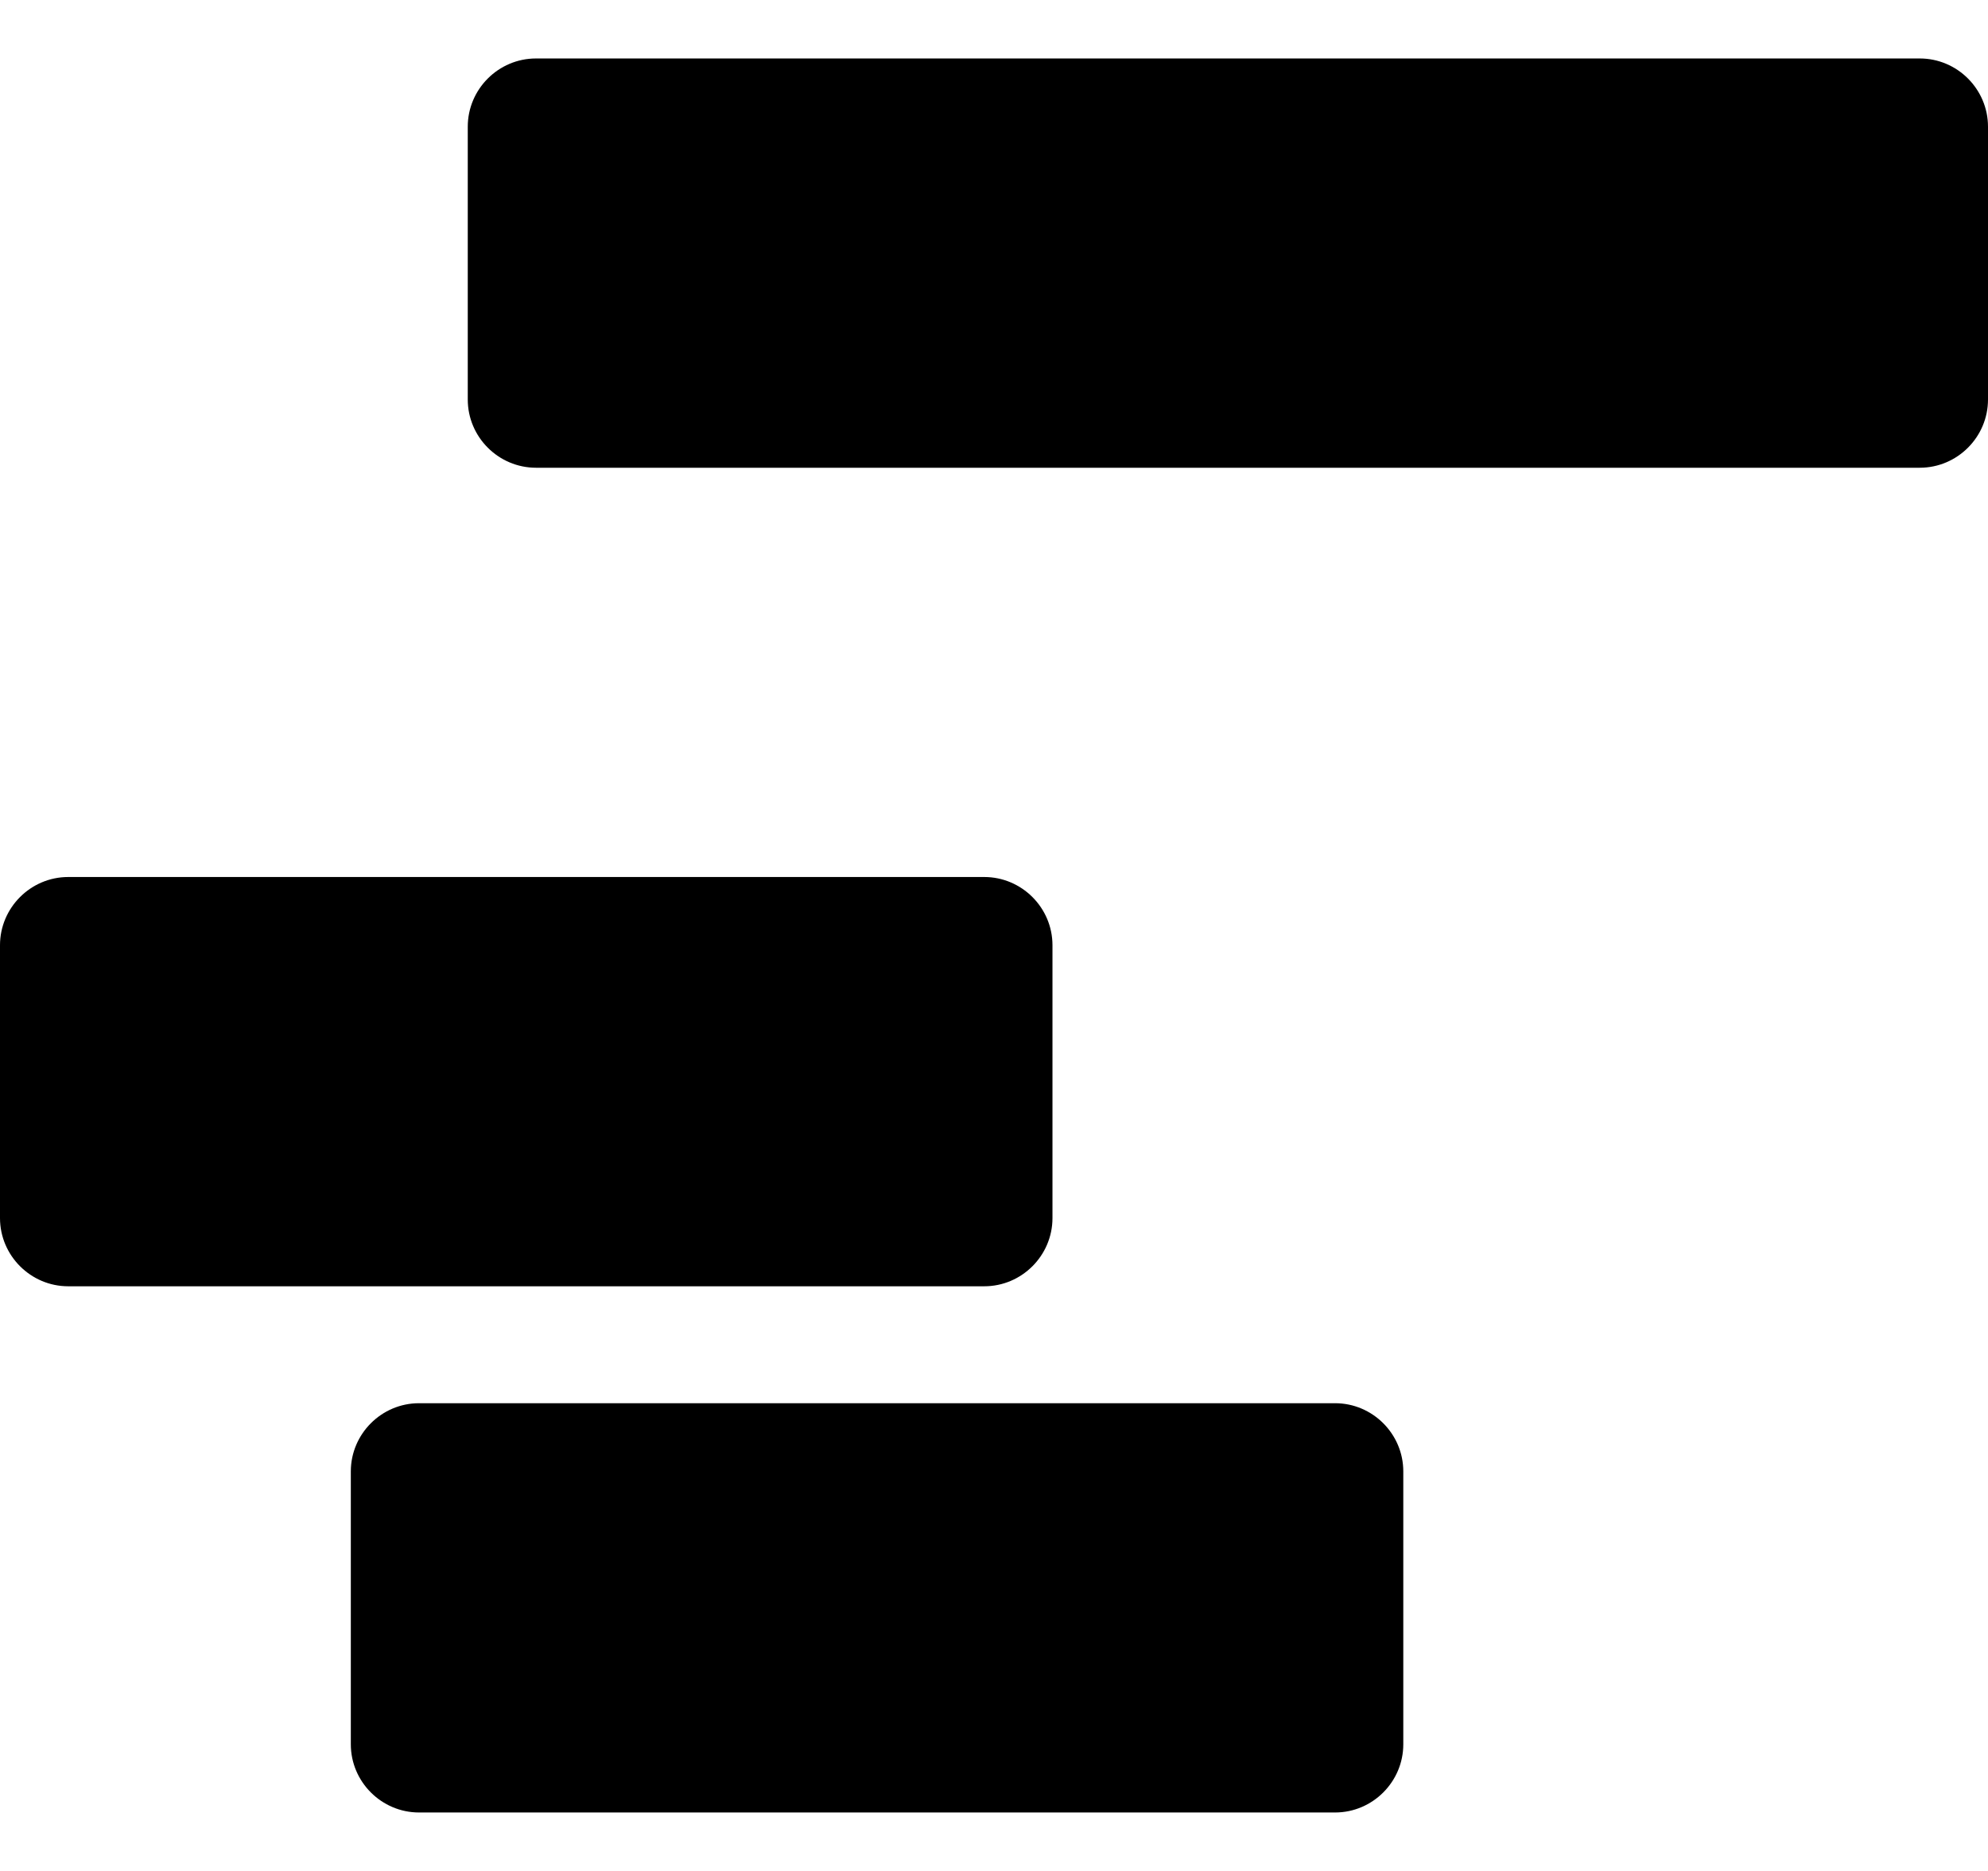
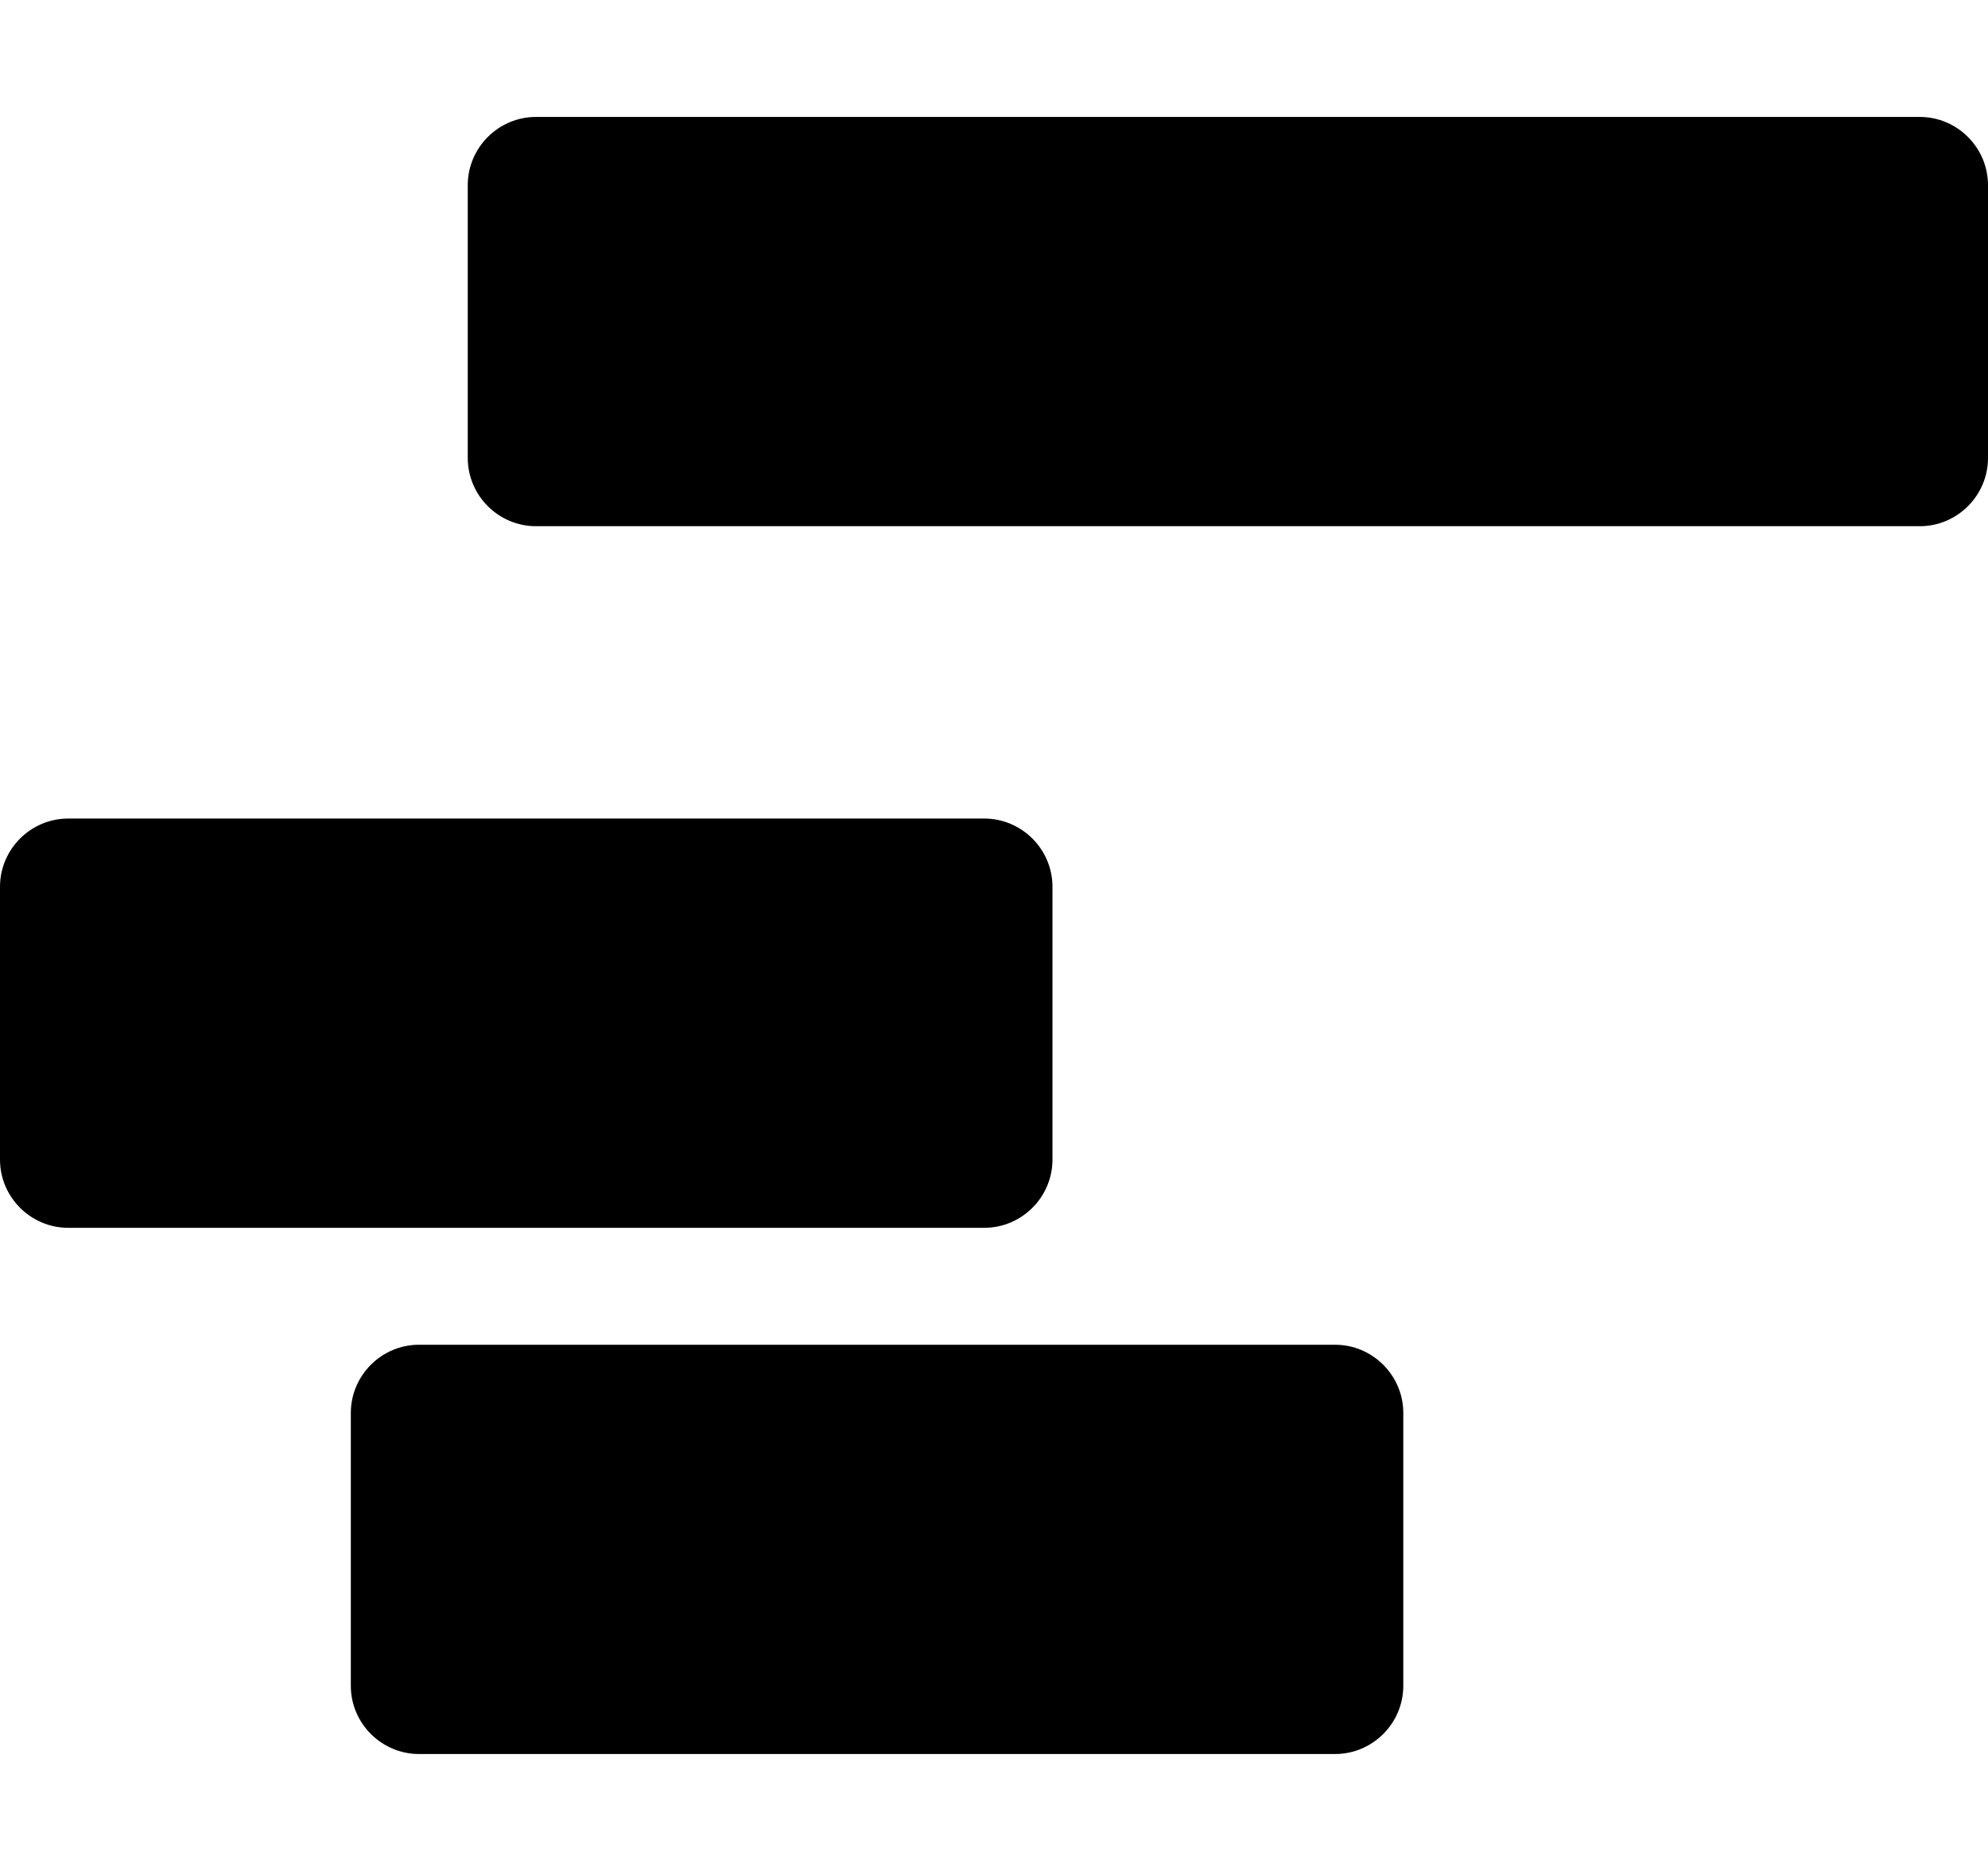
<svg xmlns="http://www.w3.org/2000/svg" width="544" height="512" viewBox="0 0 544 512">
-   <path d="M114.66 384h250.68c10.26 0 18.66 8.4 18.66 18.66v74.68c0 10.26-8.4 18.66-18.66 18.66H114.66C104.4 496 96 487.6 96 477.34v-74.68c0-10.26 8.4-18.66 18.66-18.66zM18.67 240h250.66c10.27 0 18.67 8.4 18.67 18.67v74.66c0 10.27-8.4 18.67-18.67 18.67H18.67C8.4 352 0 343.6 0 333.33v-74.66C0 248.4 8.4 240 18.67 240zm128-224h378.66C535.6 16 544 24.4 544 34.67v74.66c0 10.27-8.4 18.67-18.67 18.67H146.67c-10.27 0-18.67-8.4-18.67-18.67V34.67C128 24.4 136.4 16 146.67 16z" />
+   <path d="M146.67 32h378.66C535.6 32 544 40.4 544 50.67v74.66c0 10.27-8.4 18.67-18.67 18.67H146.67c-10.27 0-18.67-8.4-18.67-18.67V50.67C128 40.4 136.4 32 146.67 32zm-32.01 336h250.68c10.26 0 18.66 8.4 18.66 18.66v74.68c0 10.26-8.4 18.66-18.66 18.66H114.66C104.4 480 96 471.6 96 461.34v-74.68c0-10.26 8.4-18.66 18.66-18.66zM18.67 224h250.66c10.27 0 18.67 8.4 18.67 18.67v74.66c0 10.27-8.4 18.67-18.67 18.67H18.67C8.4 336 0 327.6 0 317.33v-74.66C0 232.4 8.4 224 18.67 224z" />
</svg>
